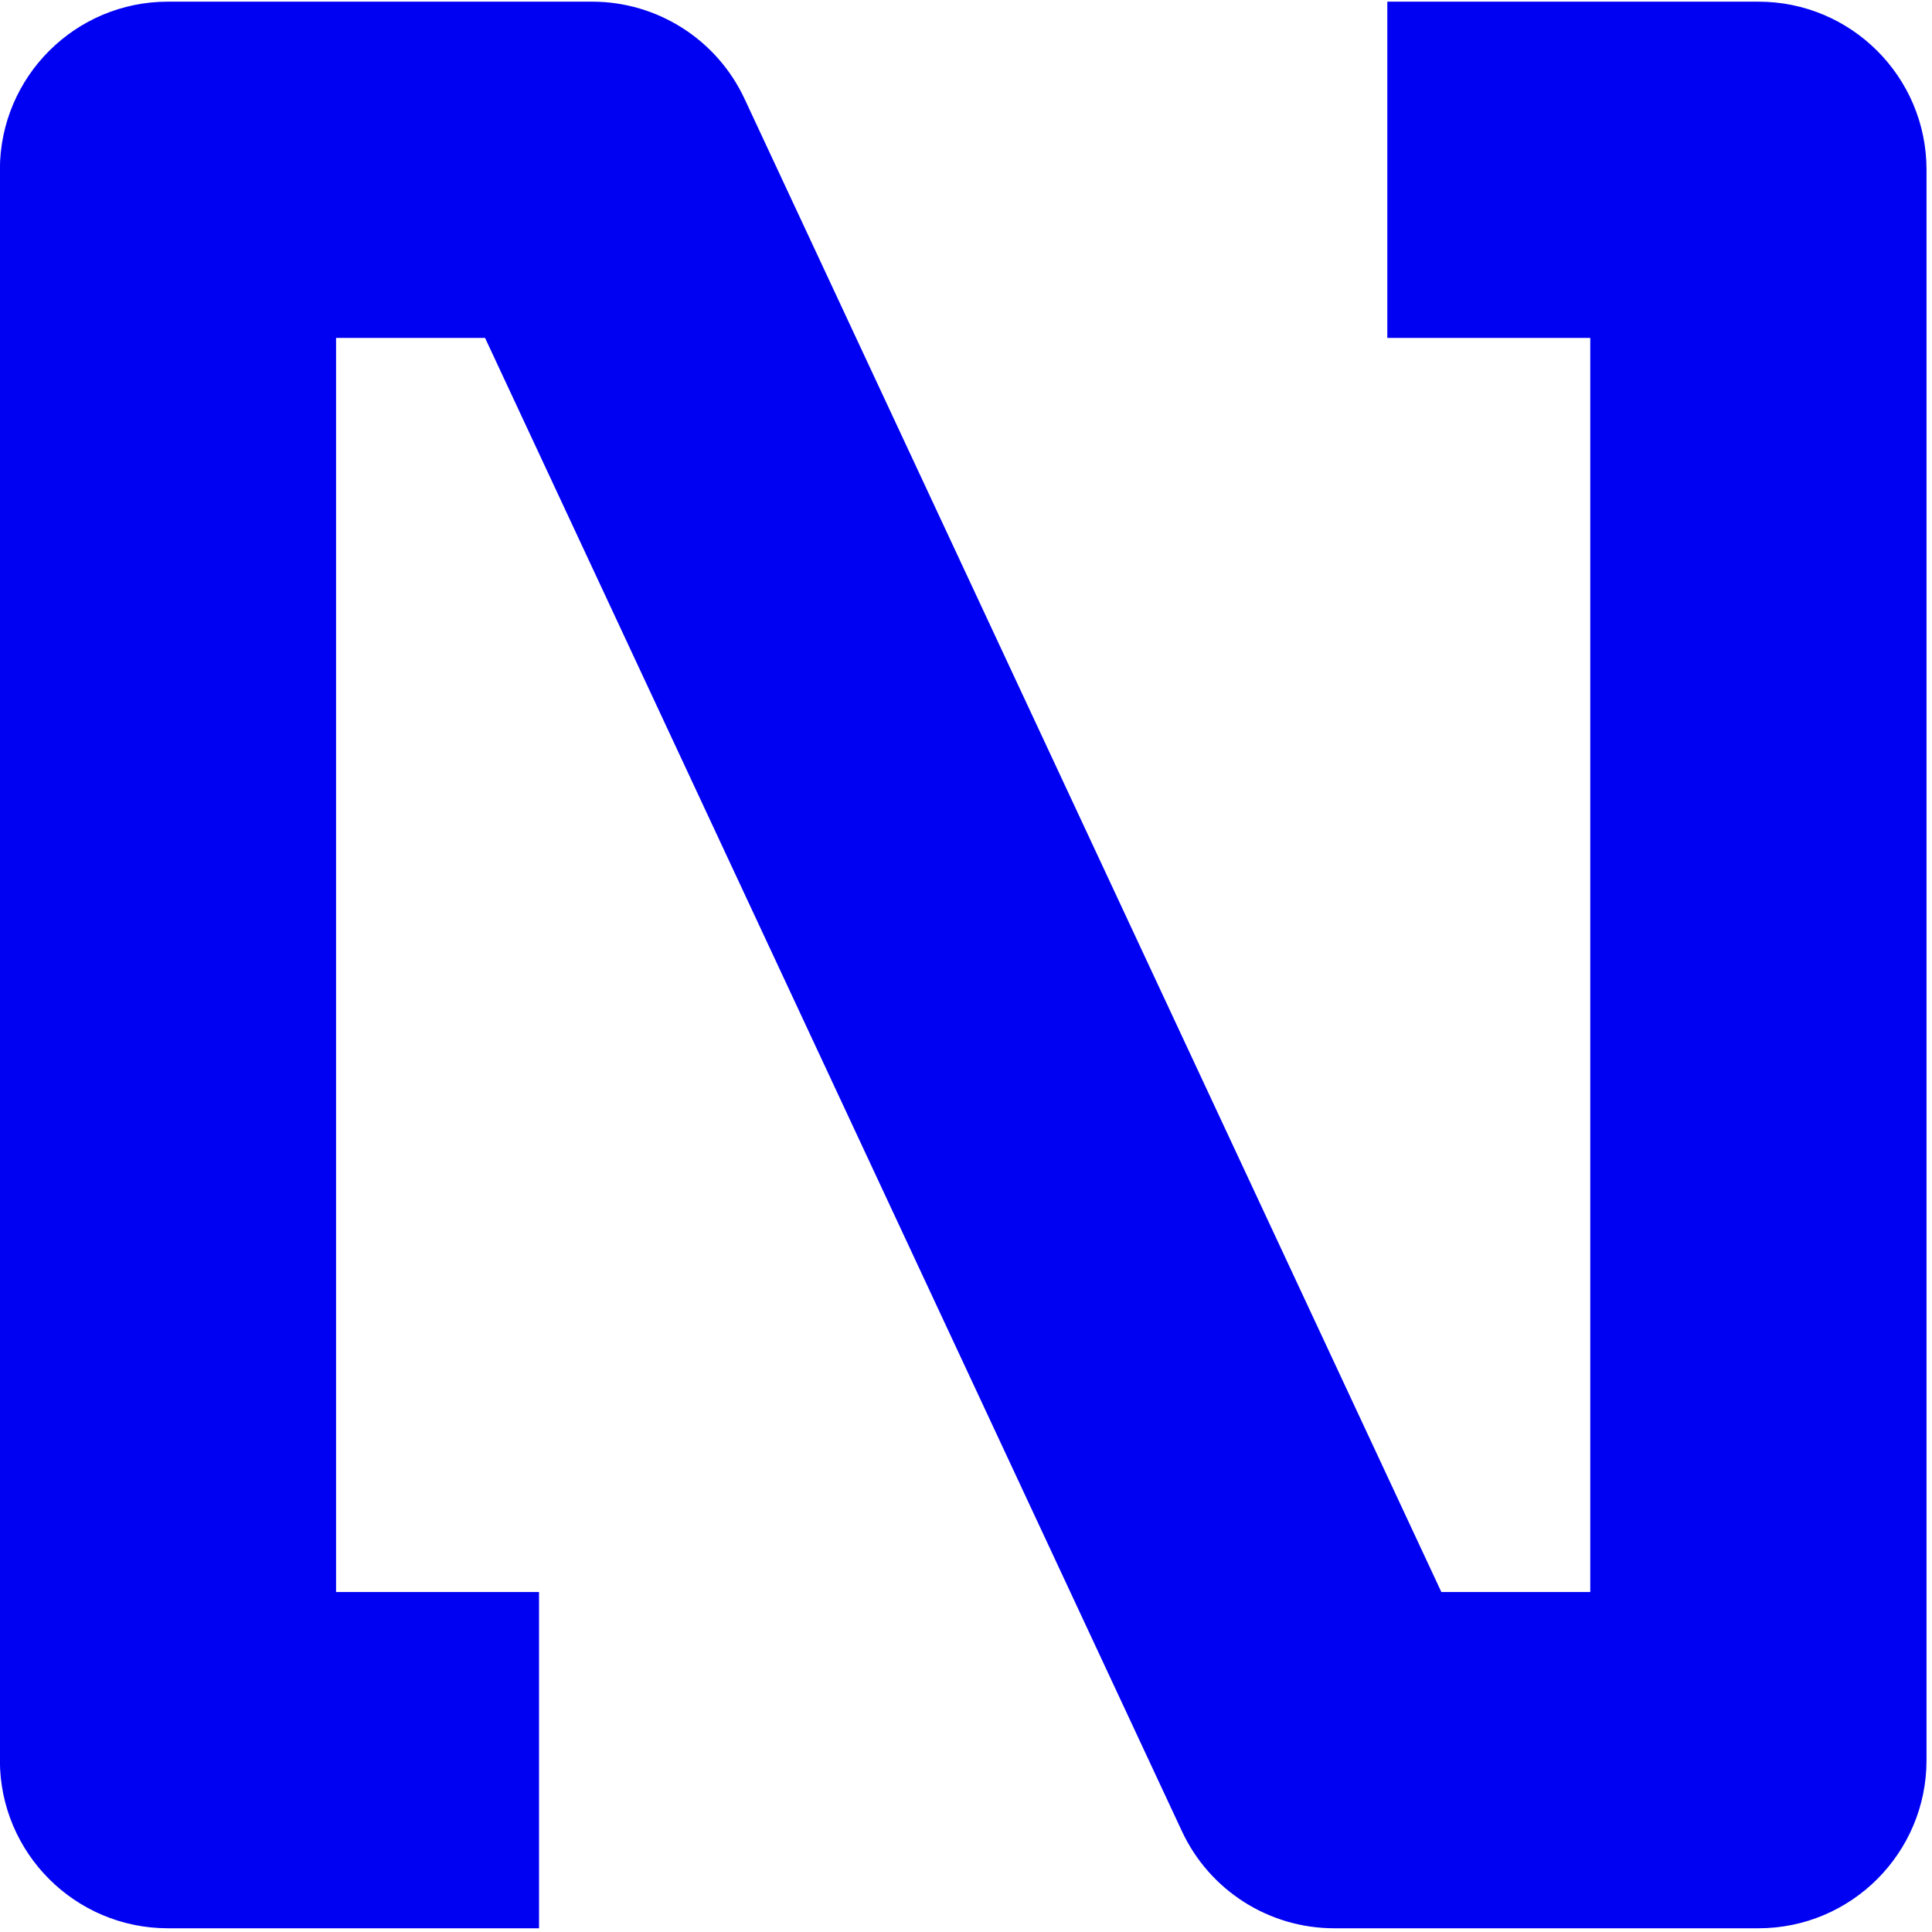
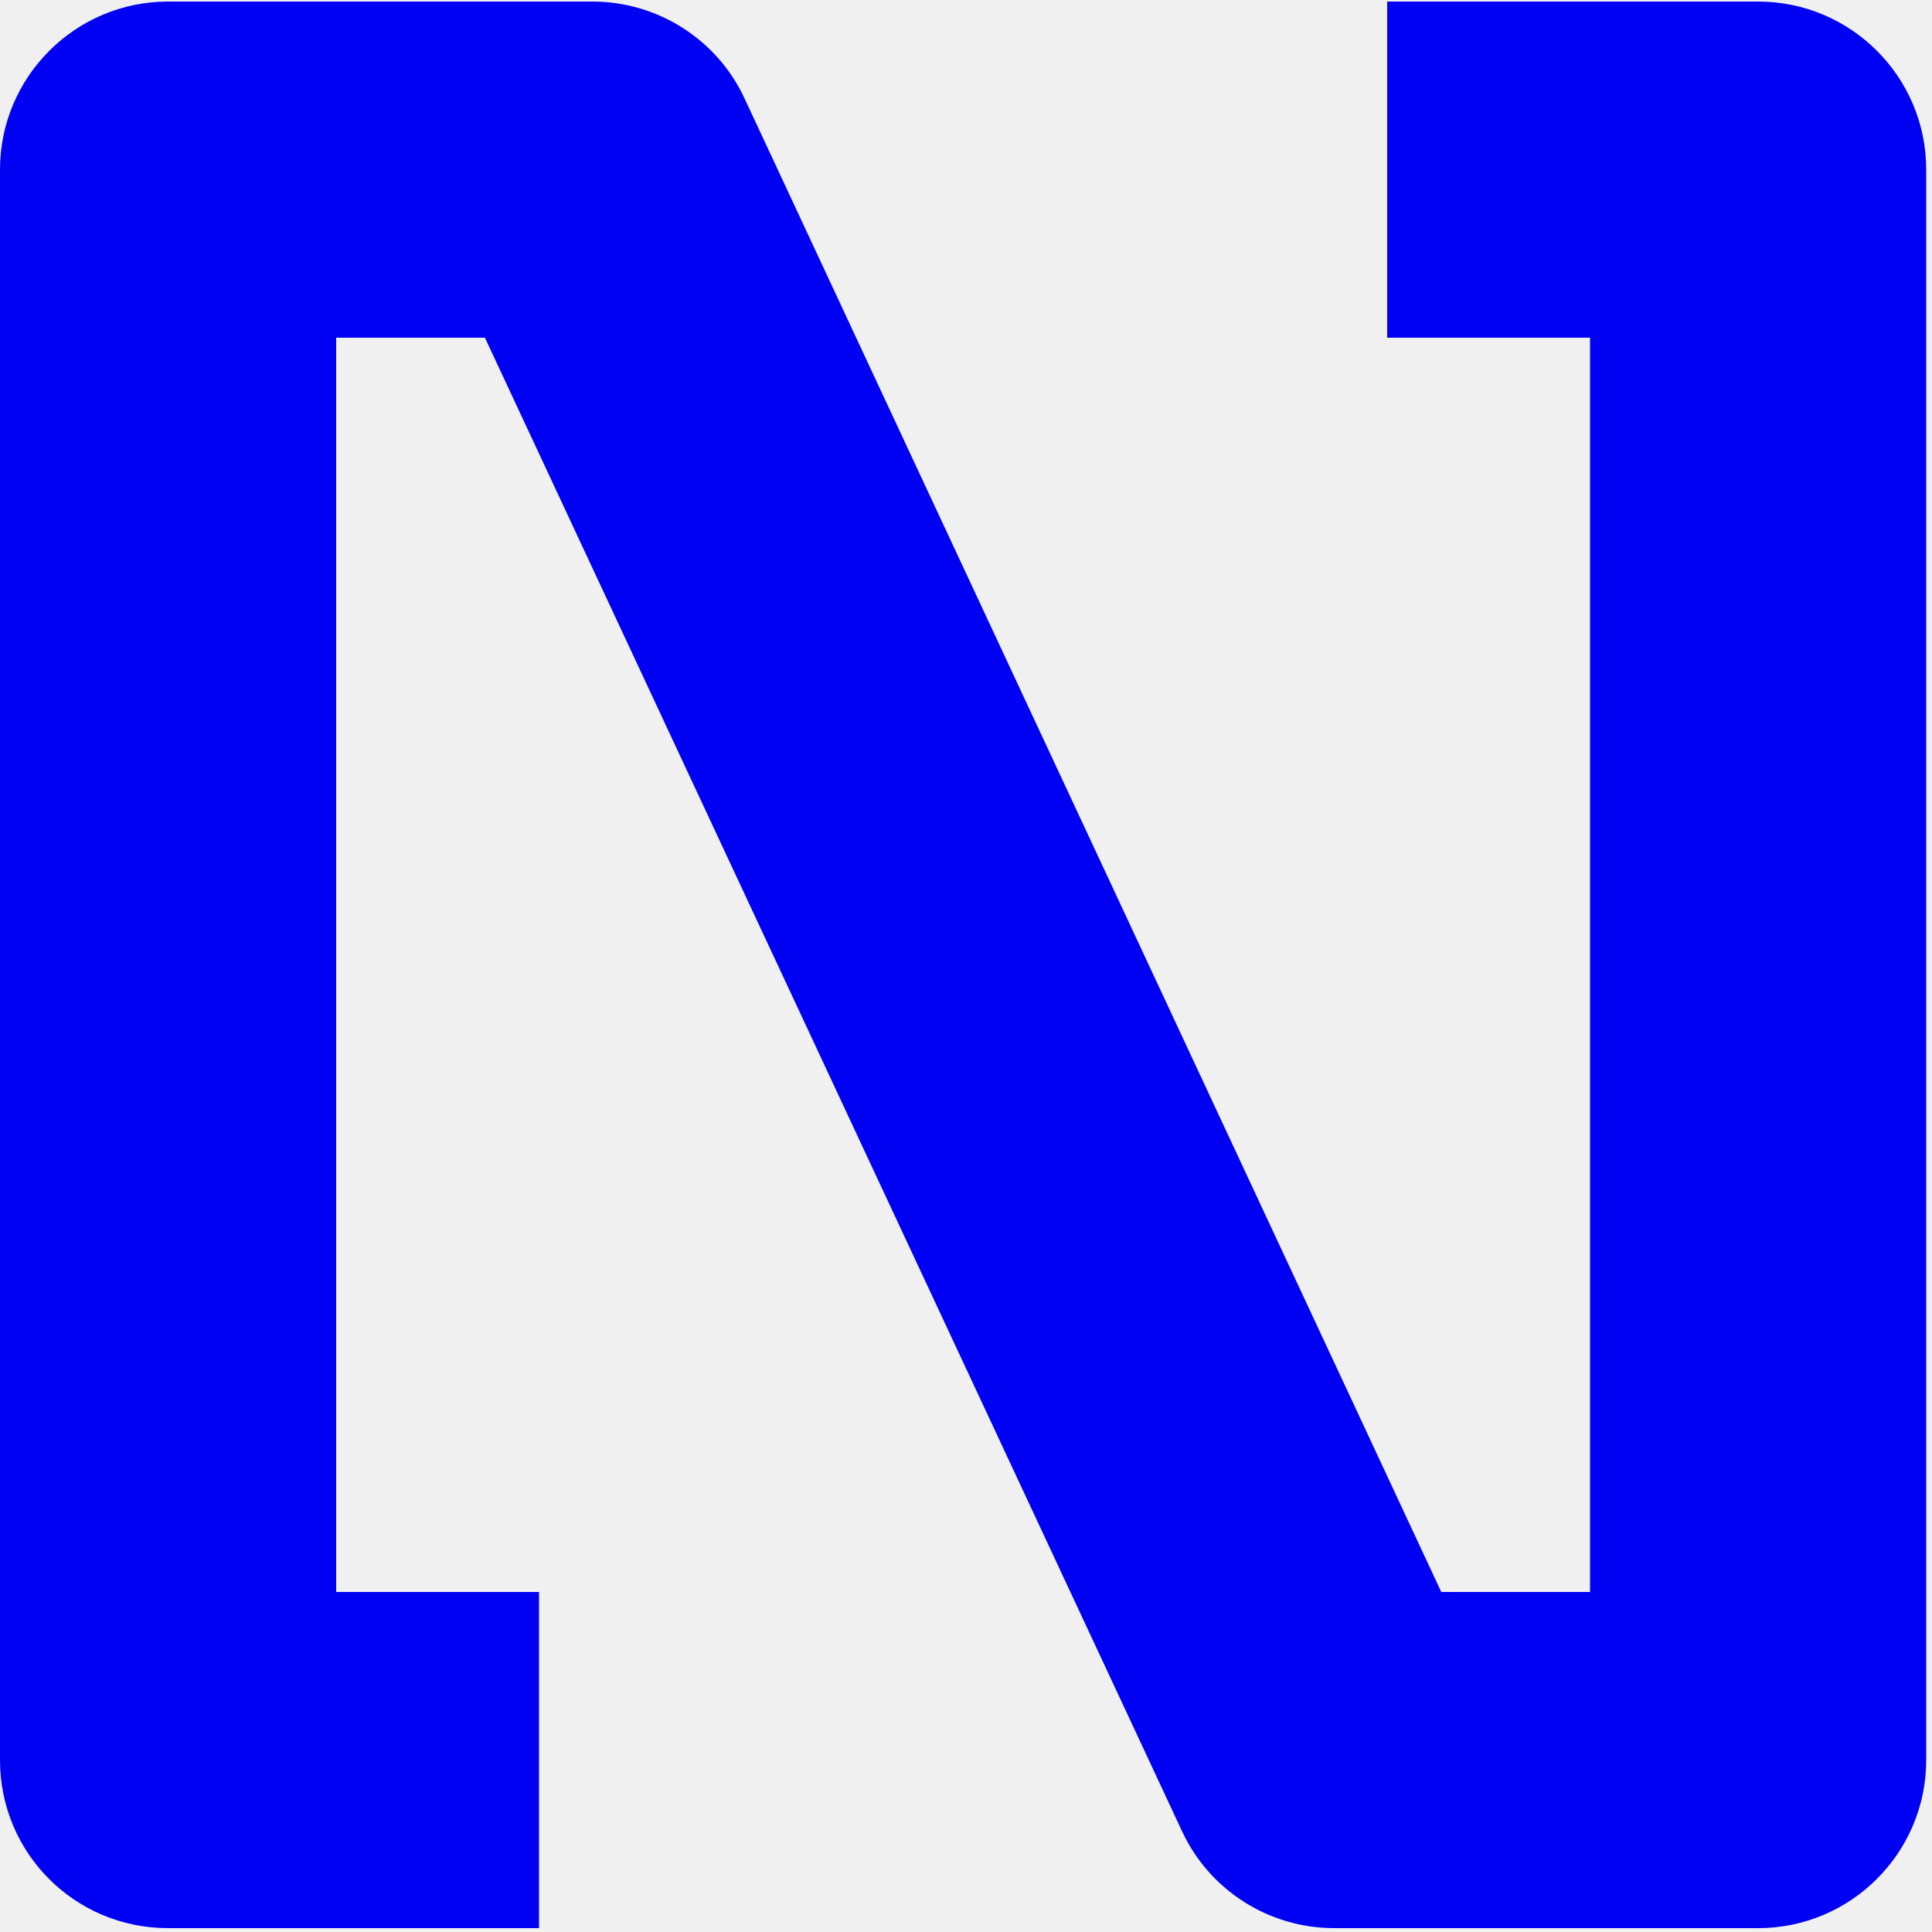
- <svg xmlns="http://www.w3.org/2000/svg" width="500" height="500">
-   <g>
-     <rect fill="#fff" id="canvas_background" height="502" width="502" y="-1" x="-1" />
-     <g display="none" overflow="visible" y="0" x="0" height="100%" width="100%" id="canvasGrid">
-       <rect fill="url(#gridpattern)" stroke-width="0" y="0" x="0" height="100%" width="100%" />
-     </g>
-   </g>
+ <svg xmlns="http://www.w3.org/2000/svg" version="1.1" id="Layer_1" x="0px" y="0px" viewBox="0 0 500 500" style="enable-background:new 0 0 500 500;" xml:space="preserve">
+   <style type="text/css">
+ 	.st0{fill-rule:evenodd;clip-rule:evenodd;fill:#0001F2;}
+ </style>
  <g>
    <g id="svg_7">
-       <path stroke="null" id="svg_6" fill="#0001F2" d="m-0.028,43.93a43.501,43.501 0 0 1 43.501,-43.501l109.759,0c16.897,0 32.284,9.797 39.439,25.112l180.35,386.476l38.54,0l0,-324.568l-52.525,0l0,-87.02l96.044,0a43.501,43.501 0 0 1 43.501,43.501l0,411.606a43.501,43.501 0 0 1 -43.501,43.501l-109.759,0a43.501,43.501 0 0 1 -39.439,-25.112l-180.35,-386.476l-38.558,0l0,324.568l52.525,0l0,87.02l-96.026,0a43.501,43.501 0 0 1 -43.501,-43.501l0,-411.606z" clip-rule="evenodd" fill-rule="evenodd" />
+       <path id="svg_6" class="st0" d="M0,43.9c0-24,19.5-43.5,43.5-43.5c0,0,0,0,0,0h109.8c16.9,0,32.3,9.8,39.4,25.1L373,412h38.5V87.4    H359v-87h96c24,0,43.5,19.5,43.5,43.5v411.6c0,24-19.5,43.5-43.5,43.5H345.3c-16.9,0-32.3-9.8-39.4-25.1L125.5,87.4H87V412h52.5    v87h-96C19.4,499,0,479.6,0,455.5C0,455.5,0,43.9,0,43.9z" />
    </g>
  </g>
</svg>
